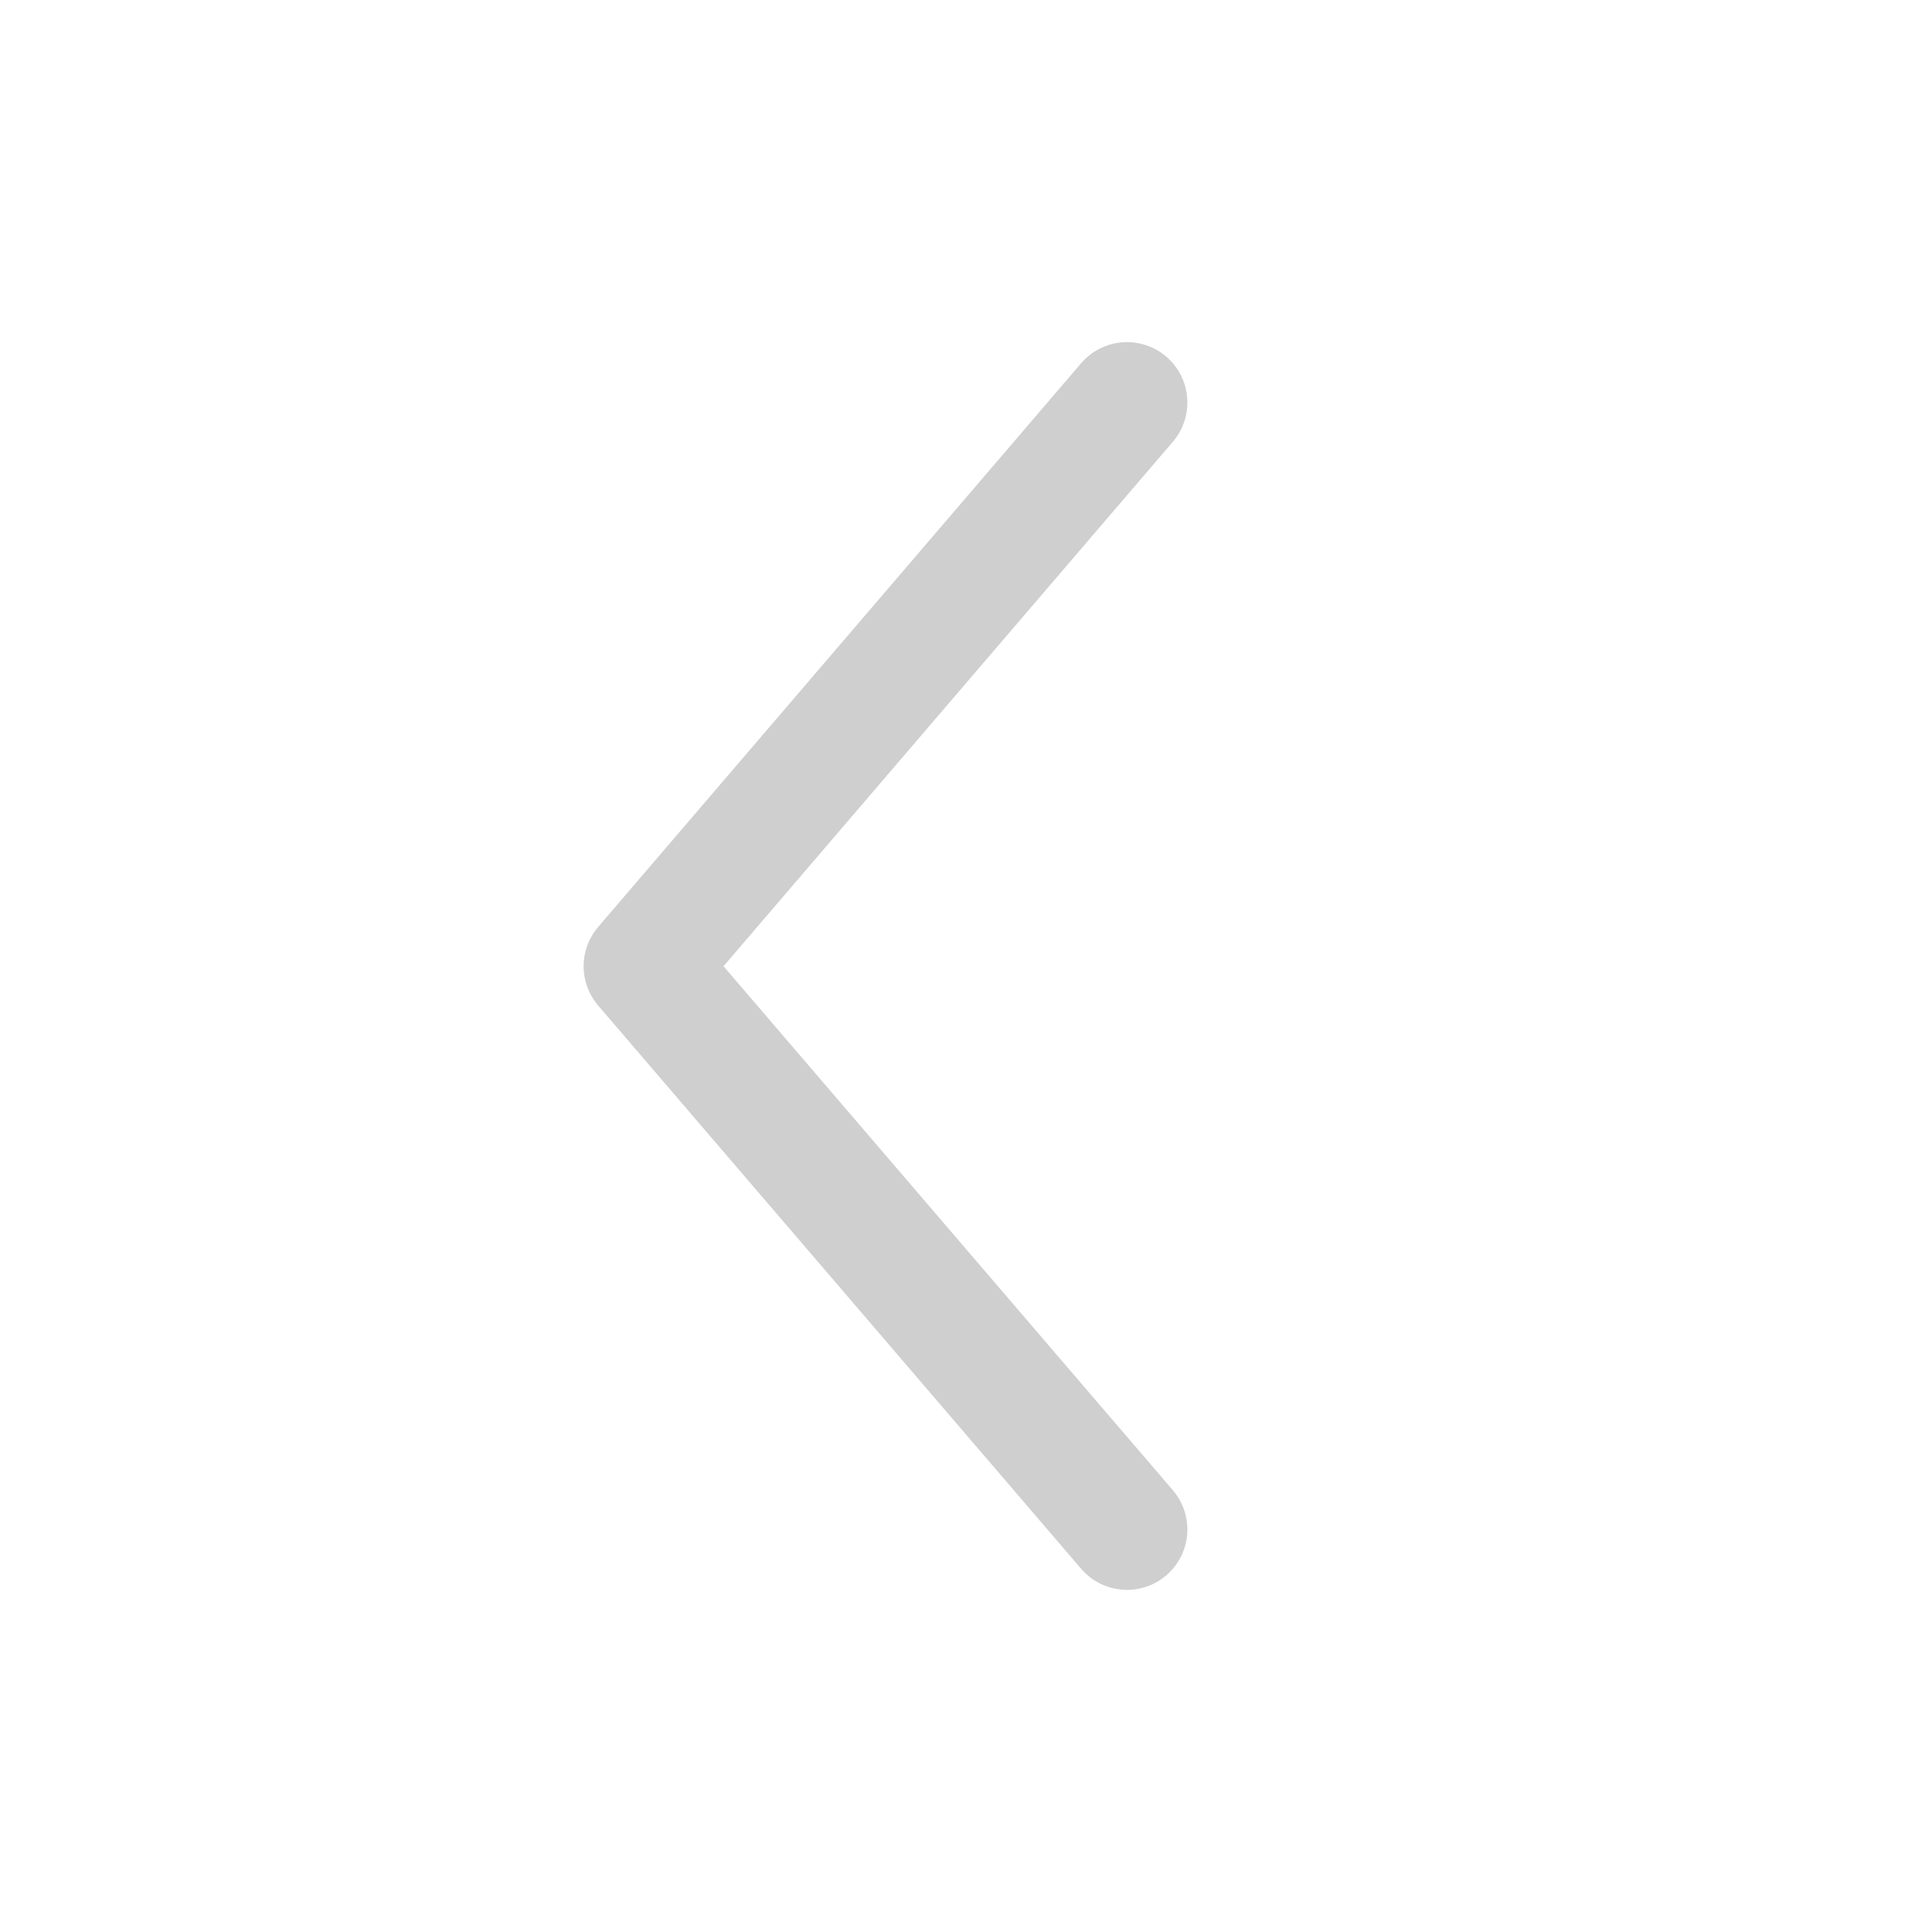
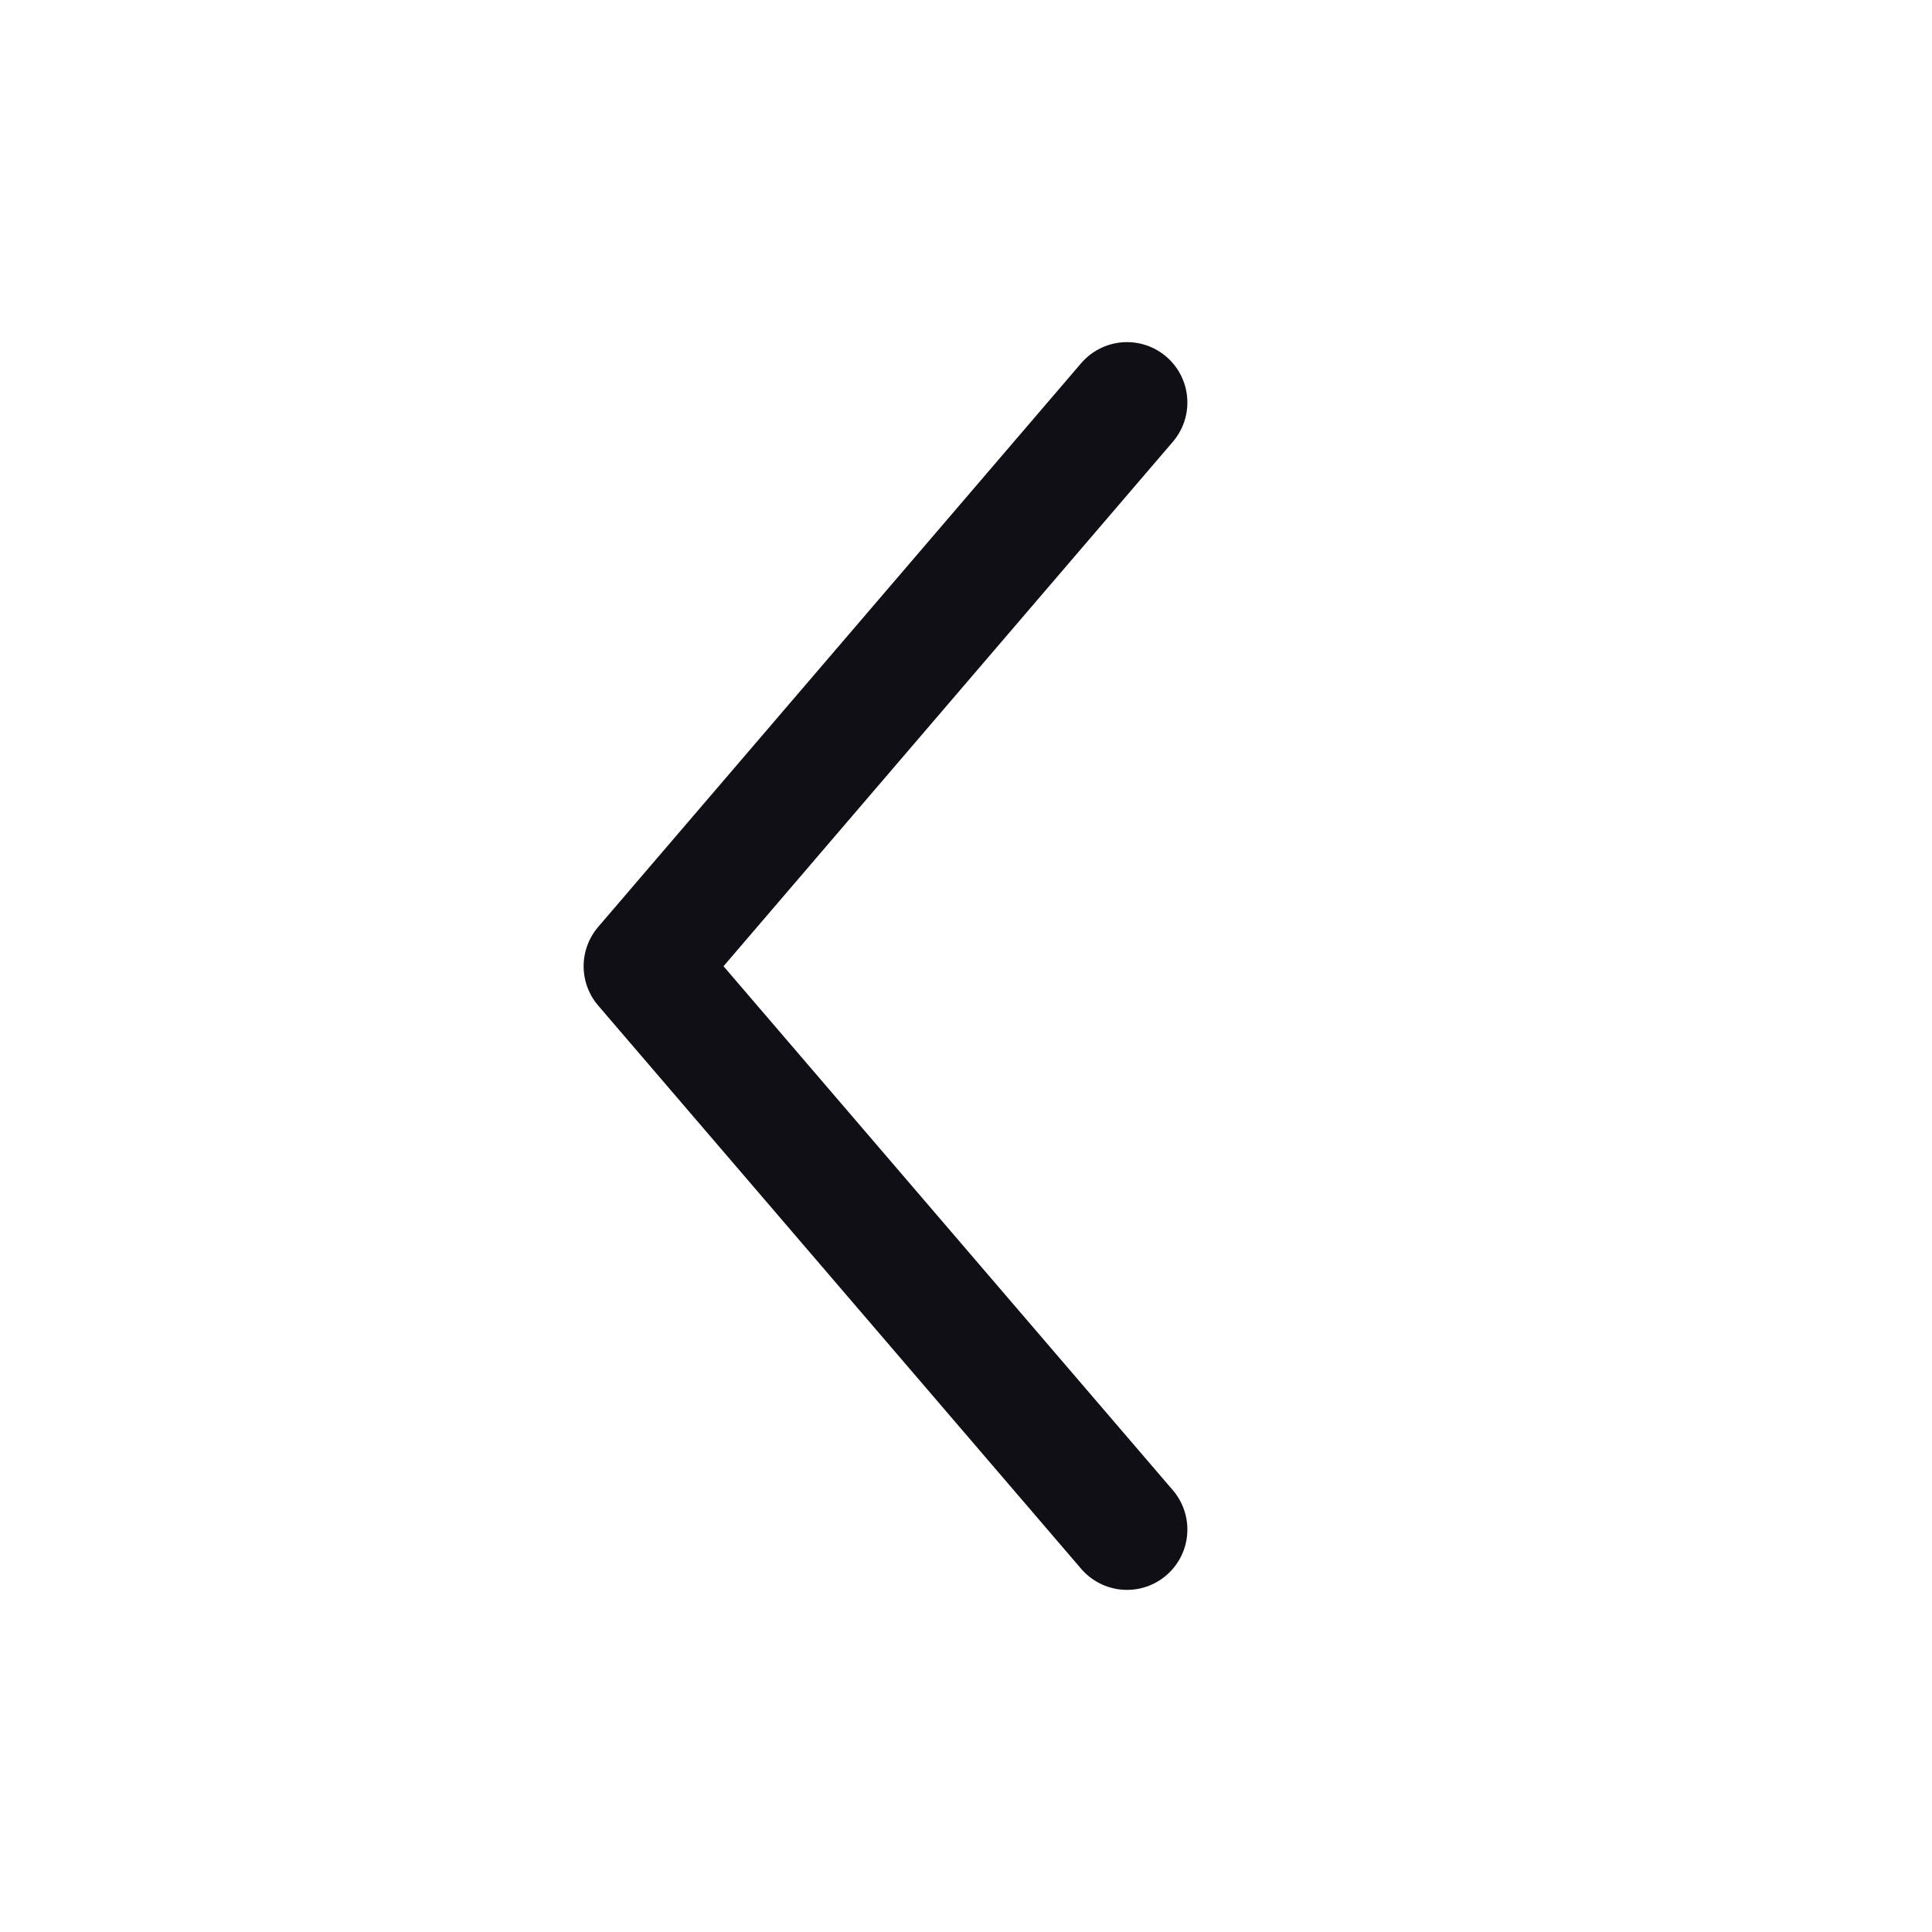
<svg xmlns="http://www.w3.org/2000/svg" width="24" height="24" viewBox="0 0 24 24">
-   <g fill="none" fill-rule="evenodd" opacity=".2">
-     <path d="M0 0H24V24H0z" />
-     <path stroke="#0F0F15" stroke-linecap="round" stroke-linejoin="round" stroke-width="1.5" d="M8 5L14 11.997 8 19" transform="rotate(-180 11 12)" />
+   <g fill="none" fill-rule="evenodd">
+     <g>
+       <g>
+         <path d="M0 0H24V24H0z" transform="translate(-612 -379) translate(612 379)" />
+         <path stroke="#0F0F15" stroke-linecap="round" stroke-linejoin="round" stroke-width="1.5" d="M8 5L14 11.997 8 19" transform="translate(-612 -379) translate(612 379) rotate(-180 11 12)" />
+       </g>
+     </g>
  </g>
</svg>
